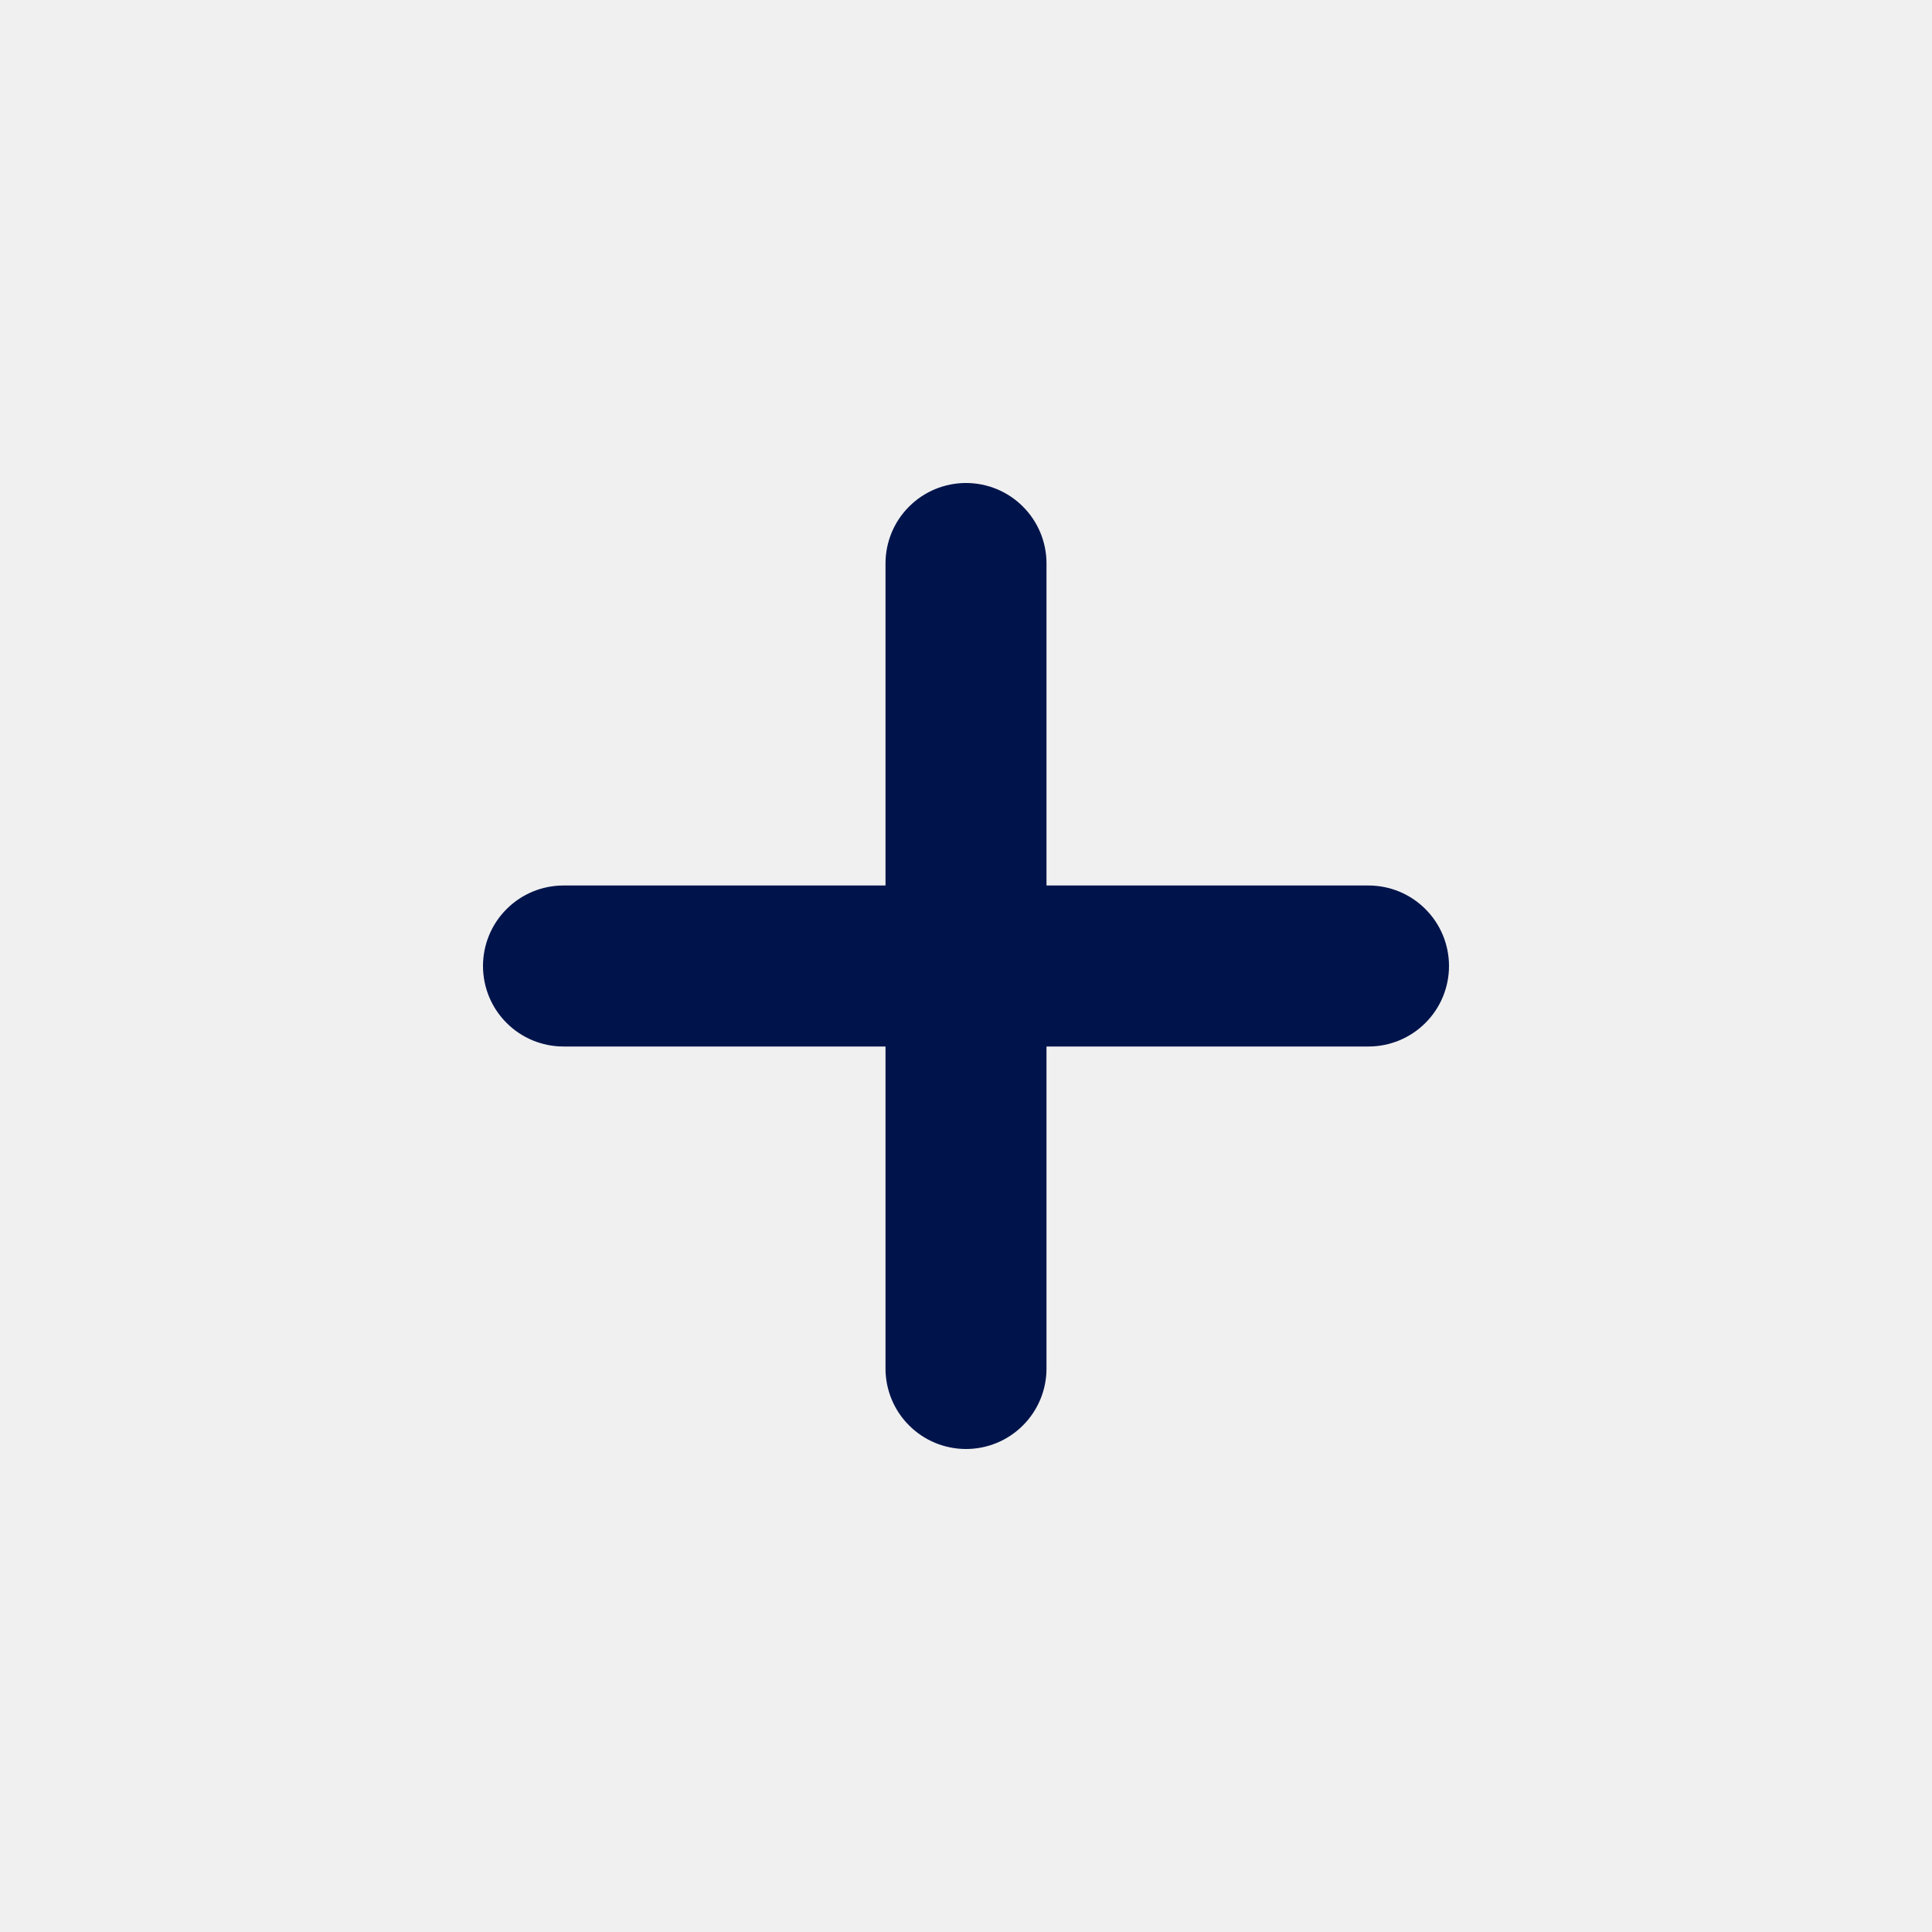
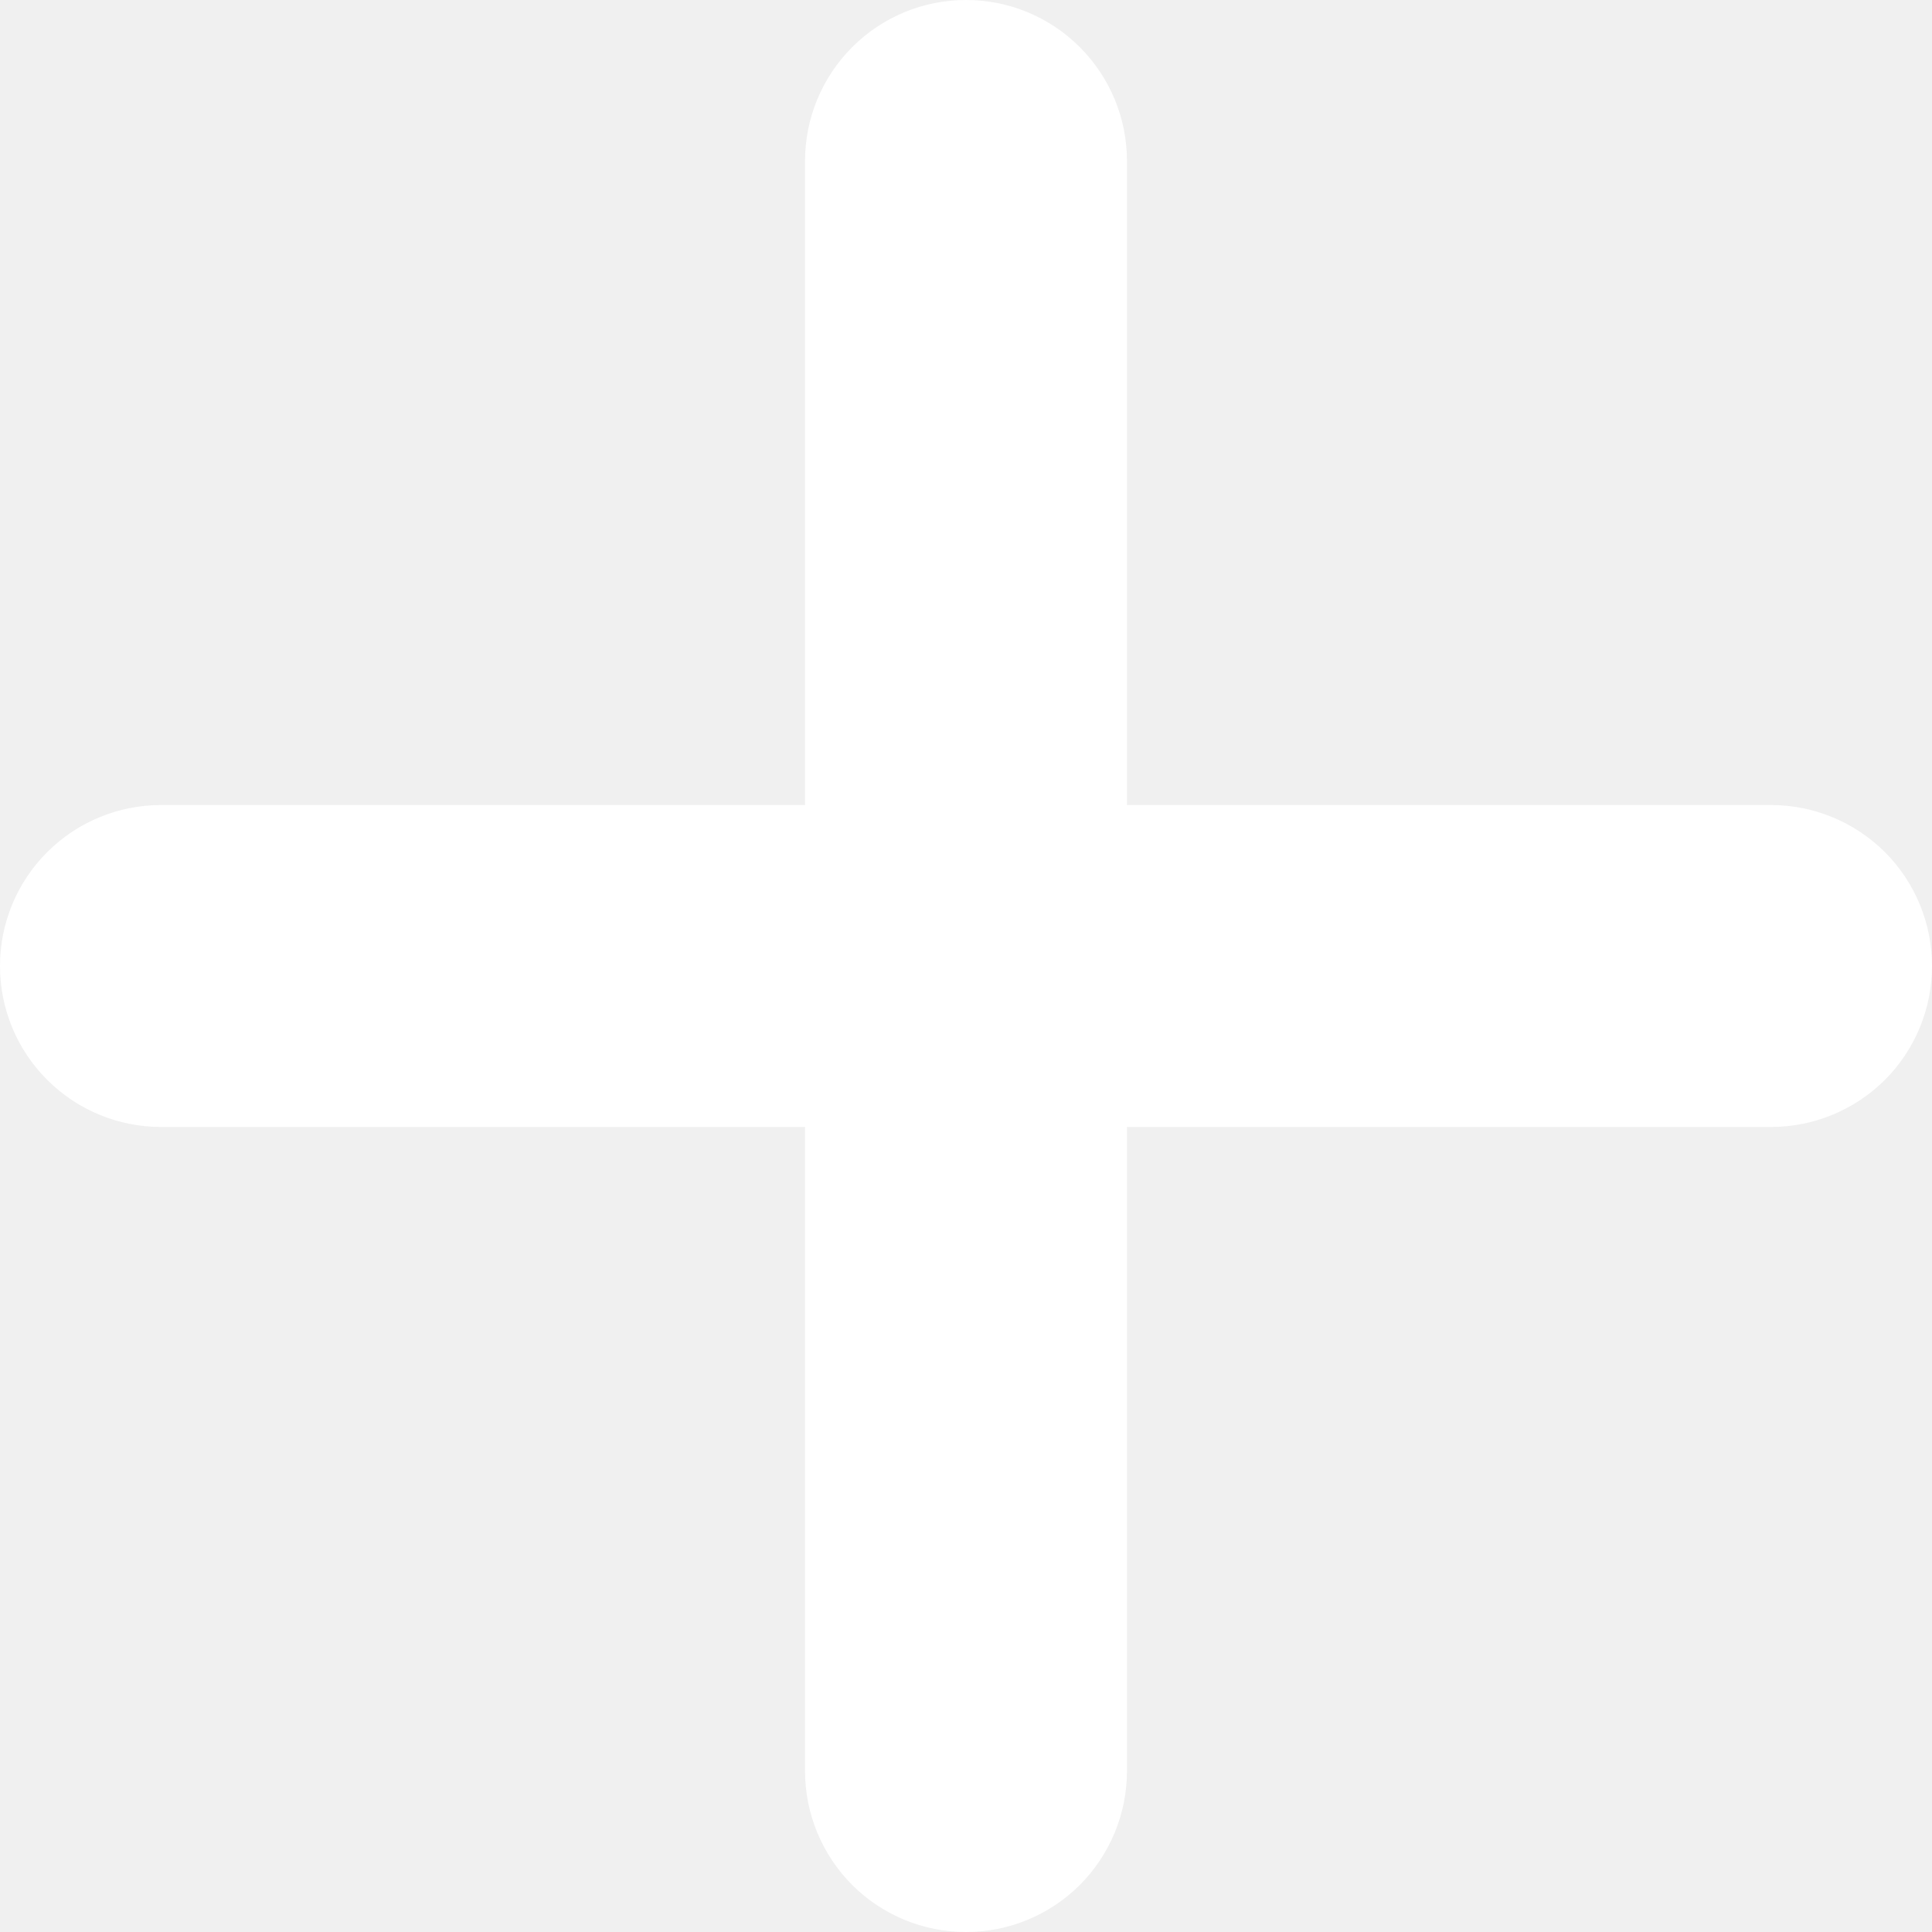
- <svg xmlns="http://www.w3.org/2000/svg" width="24" height="24" viewBox="0 0 24 24" fill="none">
-   <path d="M17 11H13V7C13 6.735 12.895 6.48 12.707 6.293C12.52 6.105 12.265 6 12 6C11.735 6 11.48 6.105 11.293 6.293C11.105 6.48 11 6.735 11 7V11H7C6.735 11 6.48 11.105 6.293 11.293C6.105 11.48 6 11.735 6 12C6 12.265 6.105 12.52 6.293 12.707C6.48 12.895 6.735 13 7 13H11V17C11 17.265 11.105 17.52 11.293 17.707C11.48 17.895 11.735 18 12 18C12.265 18 12.52 17.895 12.707 17.707C12.895 17.52 13 17.265 13 17V13H17C17.265 13 17.52 12.895 17.707 12.707C17.895 12.52 18 12.265 18 12C18 11.735 17.895 11.48 17.707 11.293C17.52 11.105 17.265 11 17 11Z" fill="#00144B" />
+ <svg xmlns="http://www.w3.org/2000/svg" viewBox="0 0 16 16" fill="none">
+   <path d="M14.667 6.667H9.333V1.333C9.333 0.98 9.193 0.641 8.943 0.391C8.693 0.14 8.354 0 8 0C7.646 0 7.307 0.14 7.057 0.391C6.807 0.641 6.667 0.98 6.667 1.333V6.667H1.333C0.98 6.667 0.641 6.807 0.391 7.057C0.14 7.307 0 7.646 0 8C0 8.354 0.14 8.693 0.391 8.943C0.641 9.193 0.98 9.333 1.333 9.333H6.667V14.667C6.667 15.02 6.807 15.359 7.057 15.61C7.307 15.86 7.646 16 8 16C8.354 16 8.693 15.86 8.943 15.61C9.193 15.359 9.333 15.02 9.333 14.667V9.333H14.667C15.02 9.333 15.359 9.193 15.61 8.943C15.86 8.693 16 8.354 16 8C16 7.646 15.86 7.307 15.61 7.057C15.359 6.807 15.02 6.667 14.667 6.667Z" fill="white" />
</svg>
